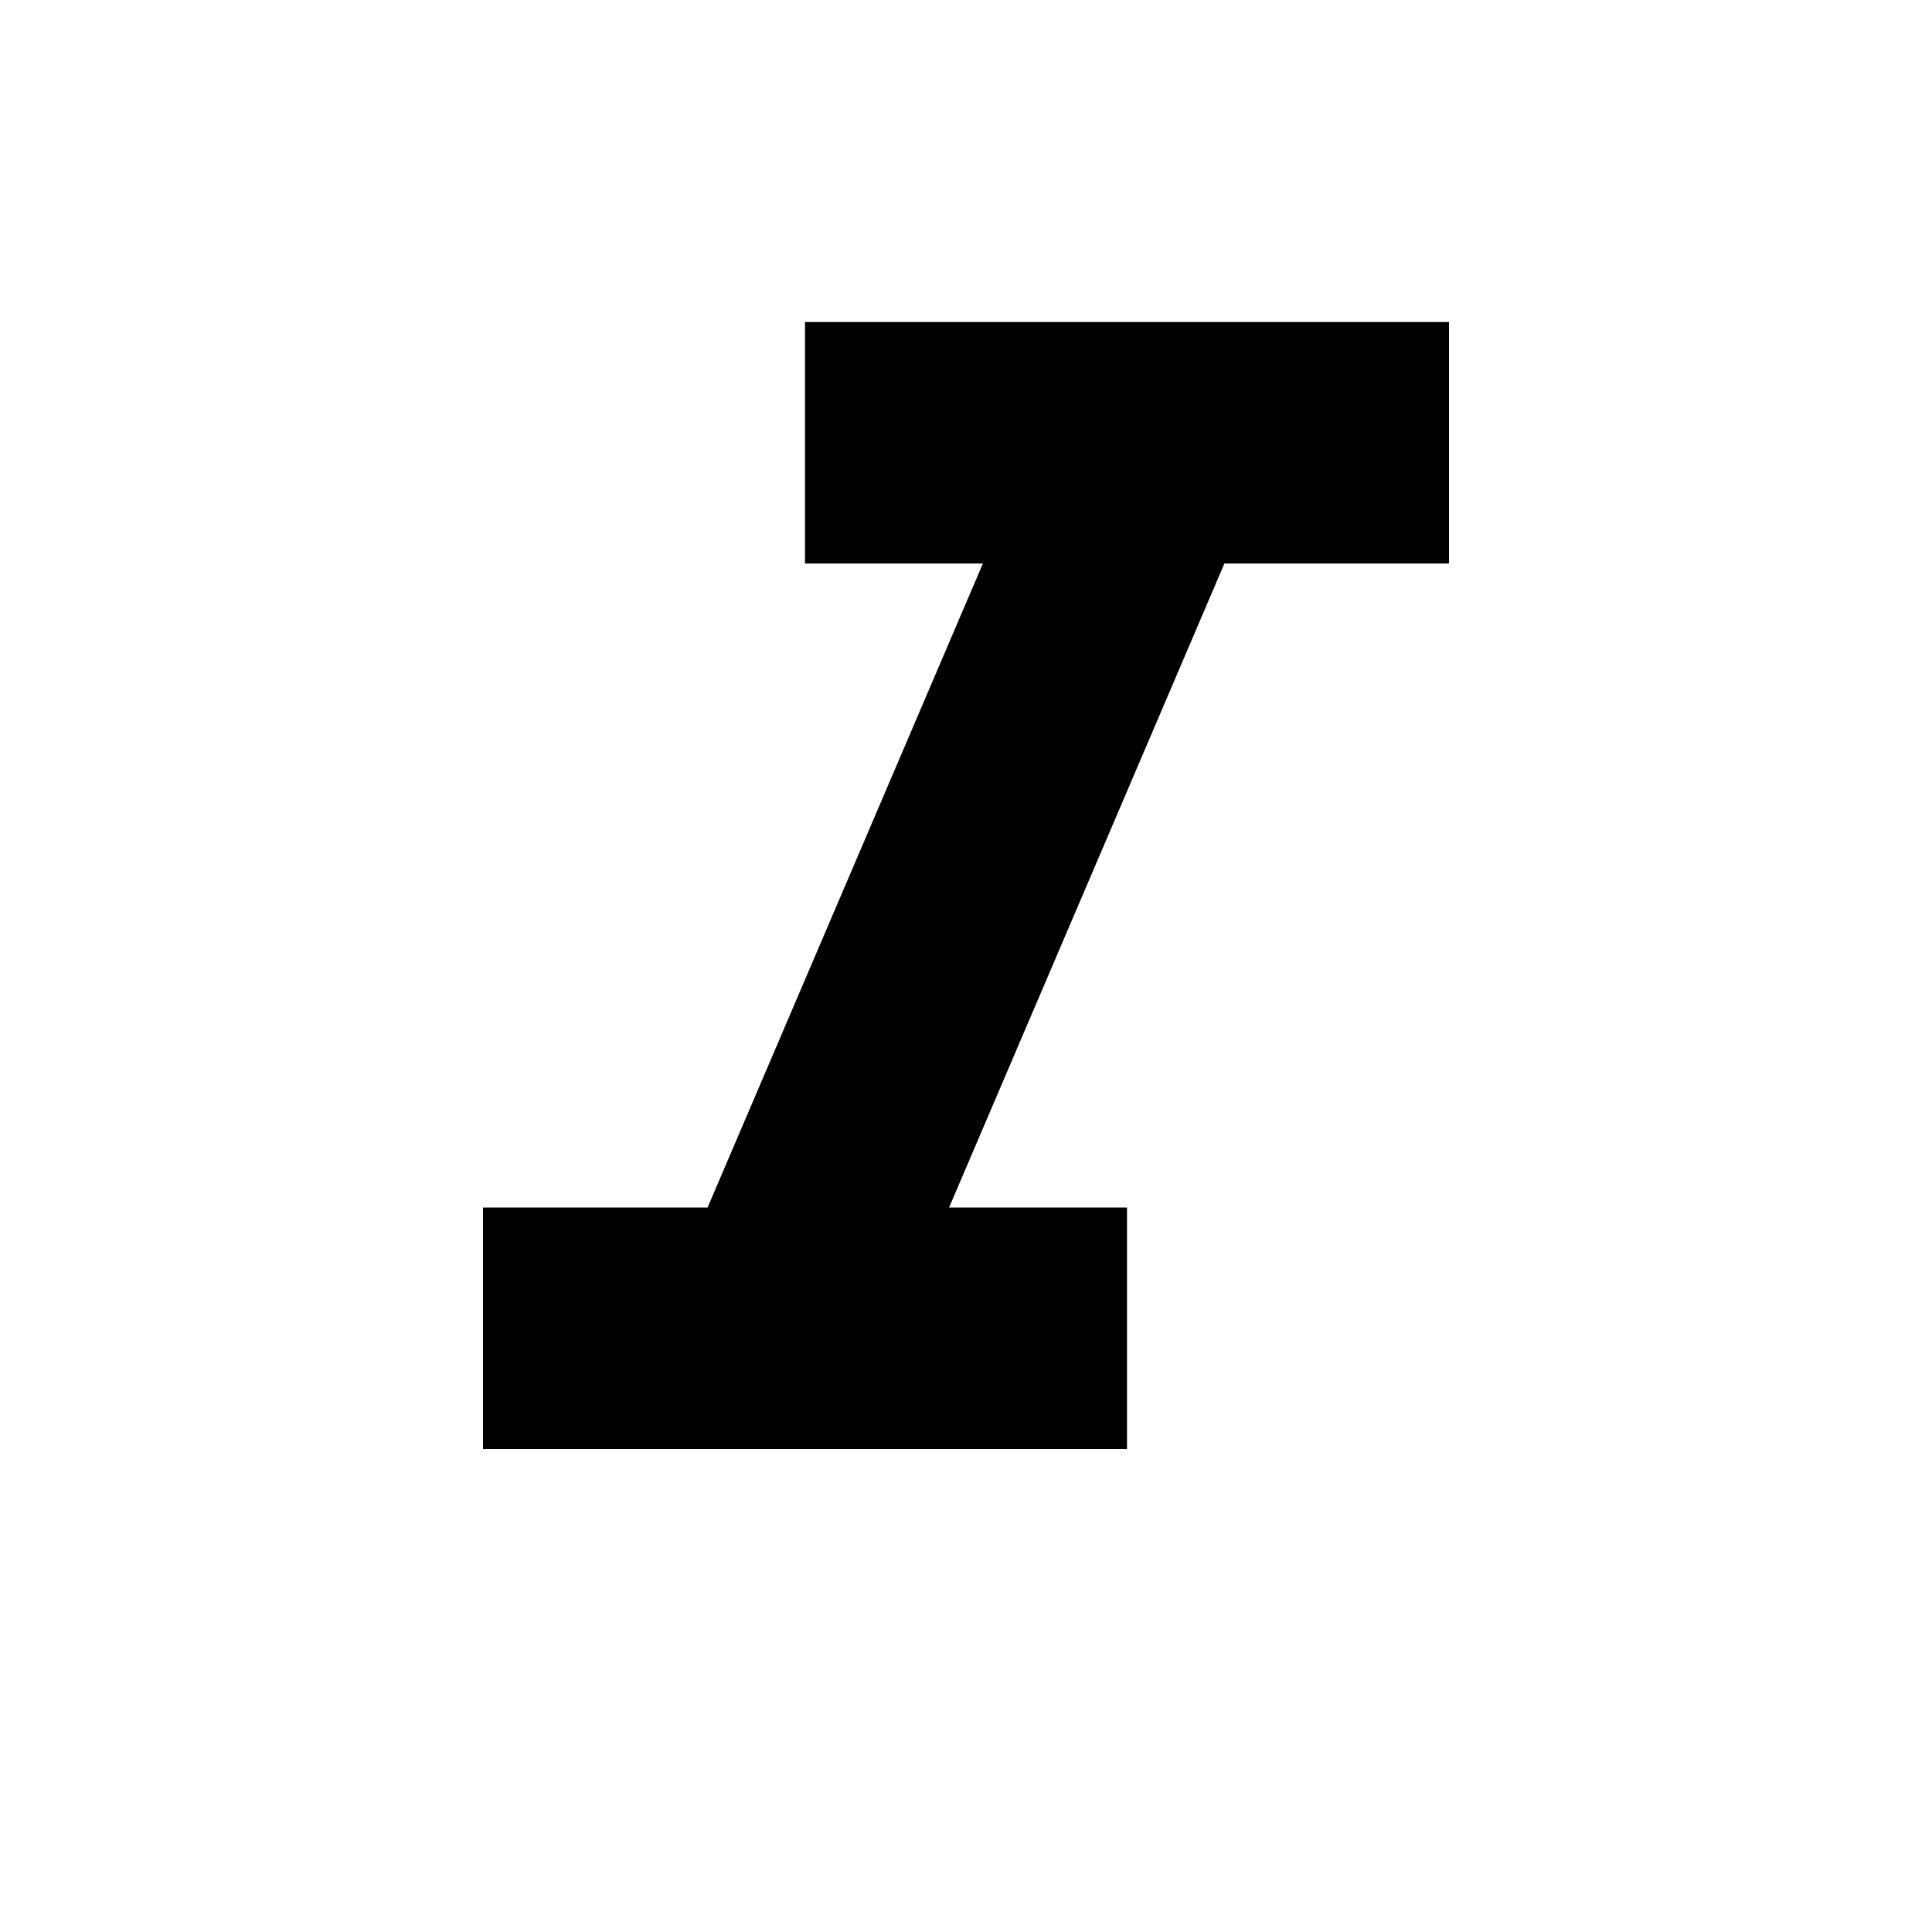
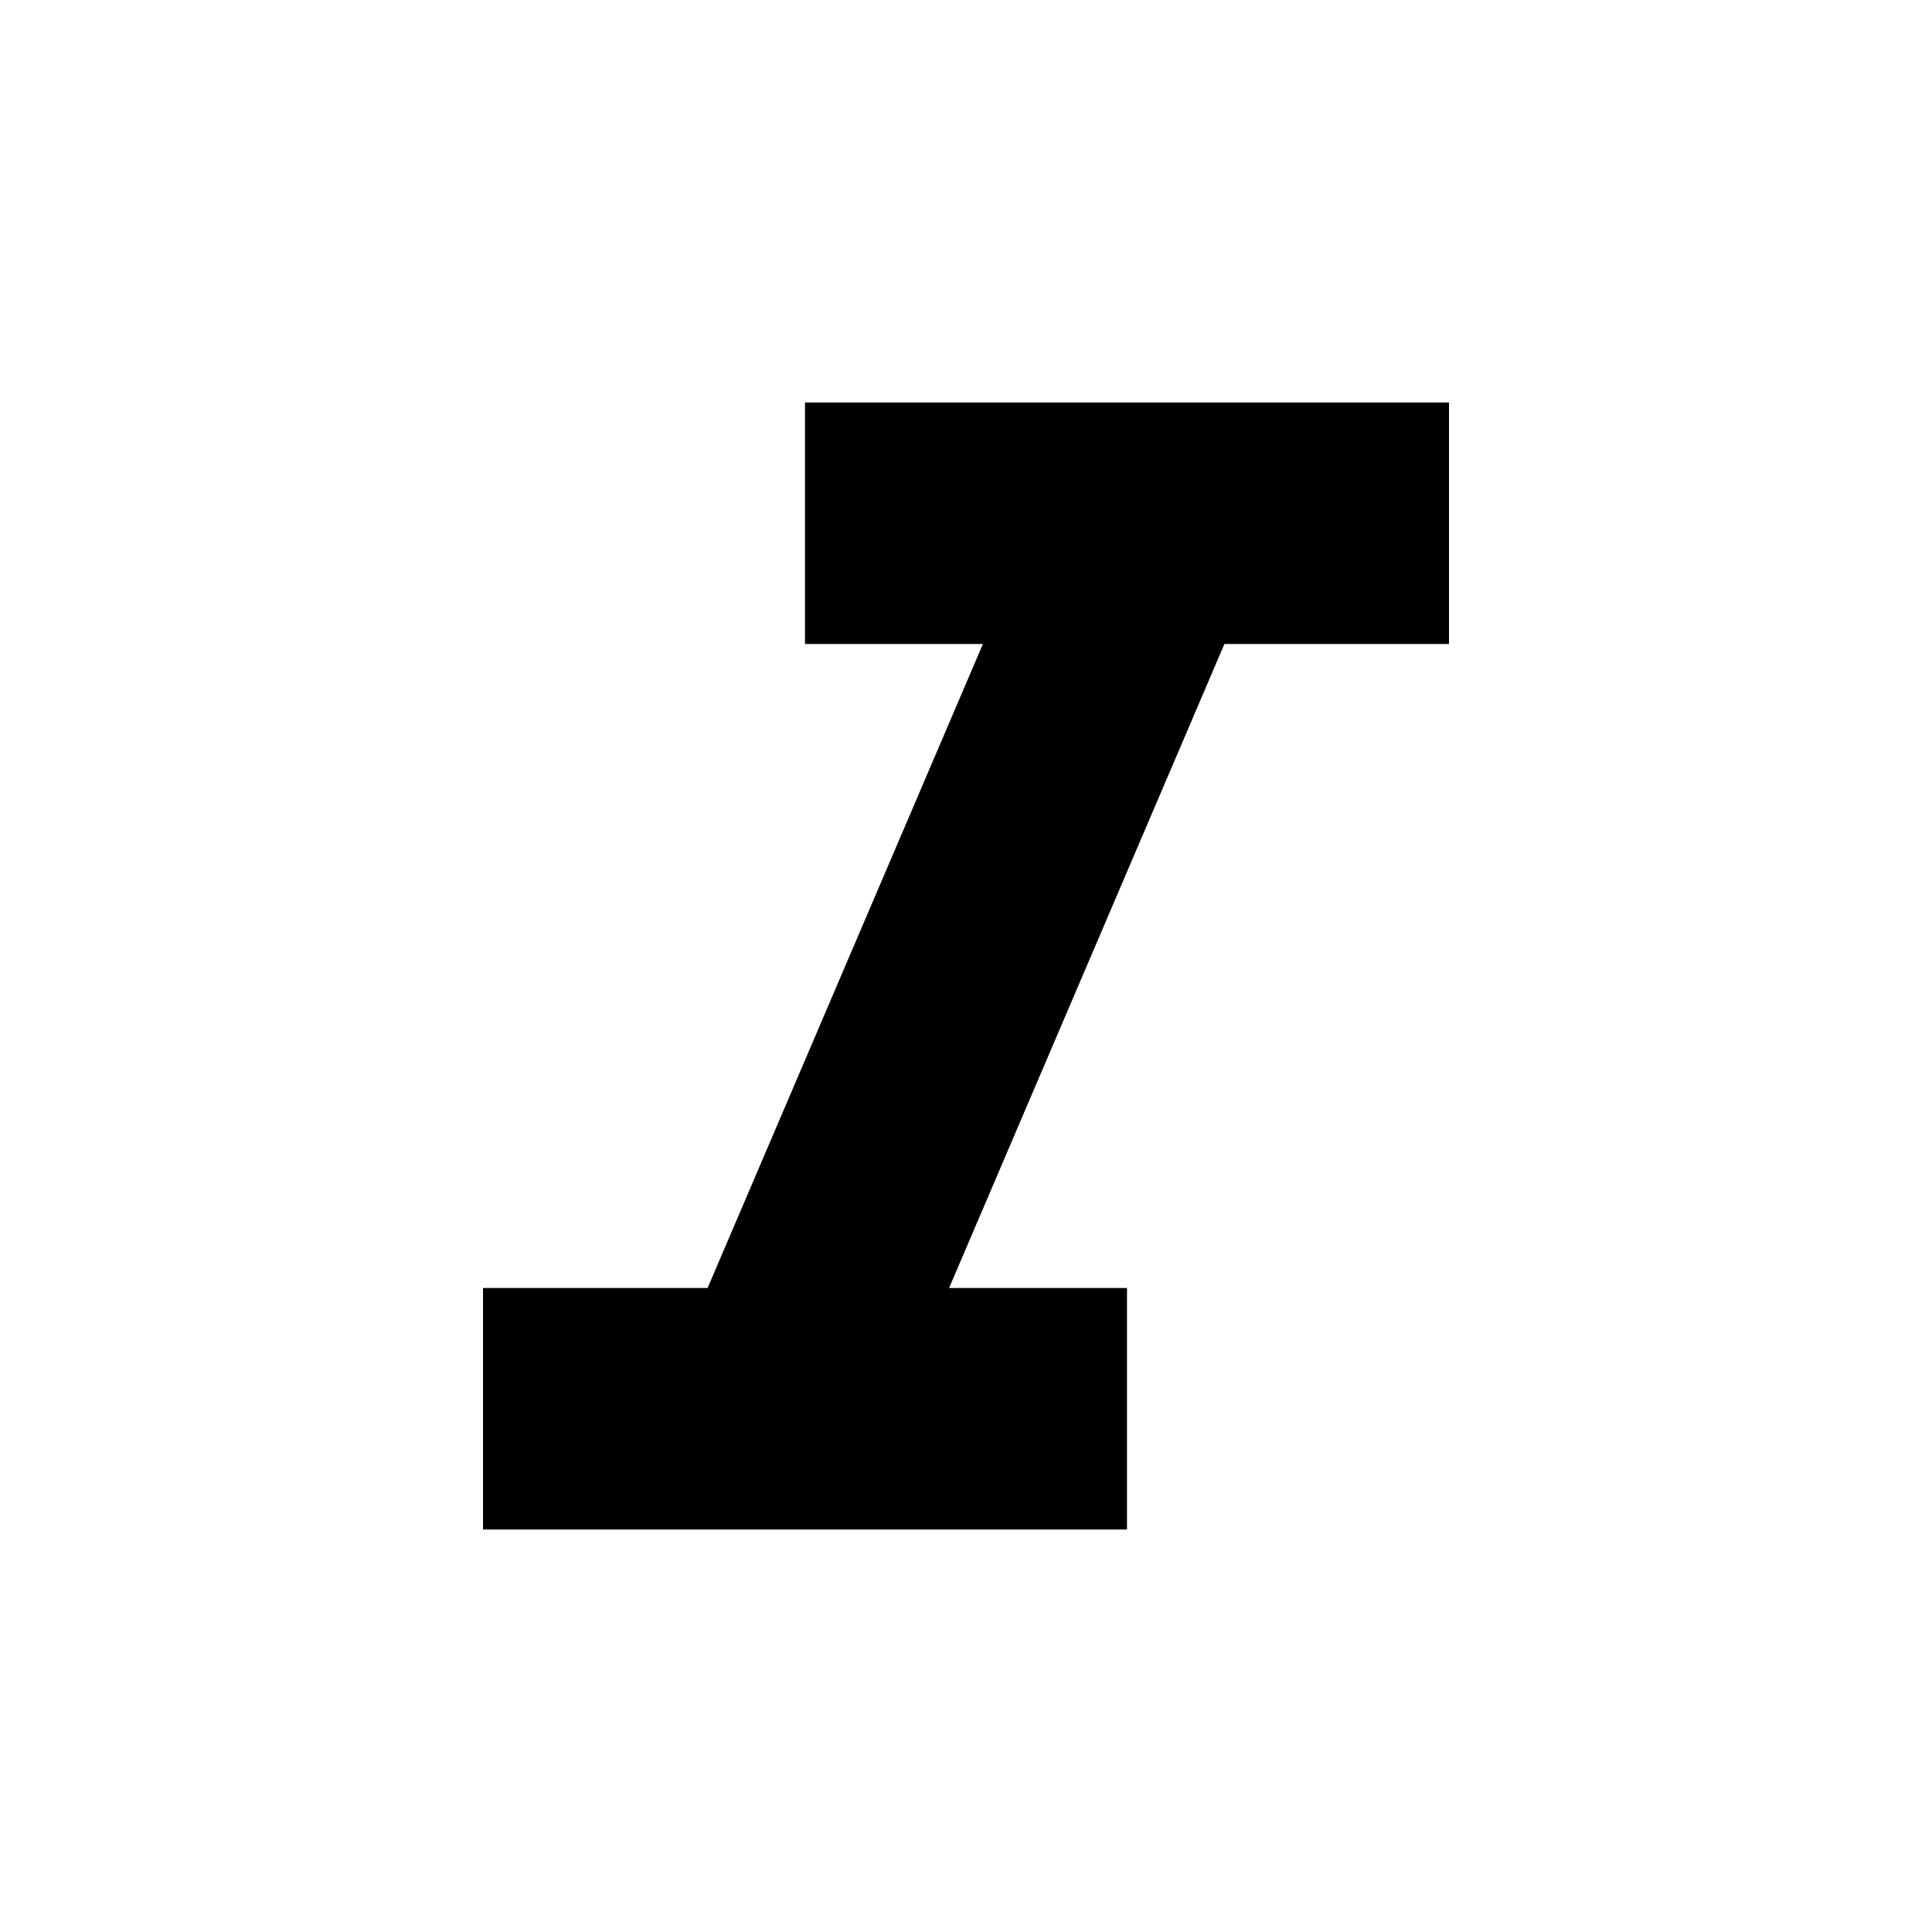
<svg xmlns="http://www.w3.org/2000/svg" width="24" height="24" viewBox="0 0 24 24">
-   <g fill="none" fill-rule="evenodd">
+   <g fill="none" fill-rule="evenodd" transform="translate(0 1)">
    <polygon points="0 0 24 0 24 24 0 24" />
    <polygon fill="#000000" fill-rule="nonzero" points="10 4 10 7 12.21 7 8.79 15 6 15 6 18 14 18 14 15 11.79 15 15.21 7 18 7 18 4" />
  </g>
</svg>
